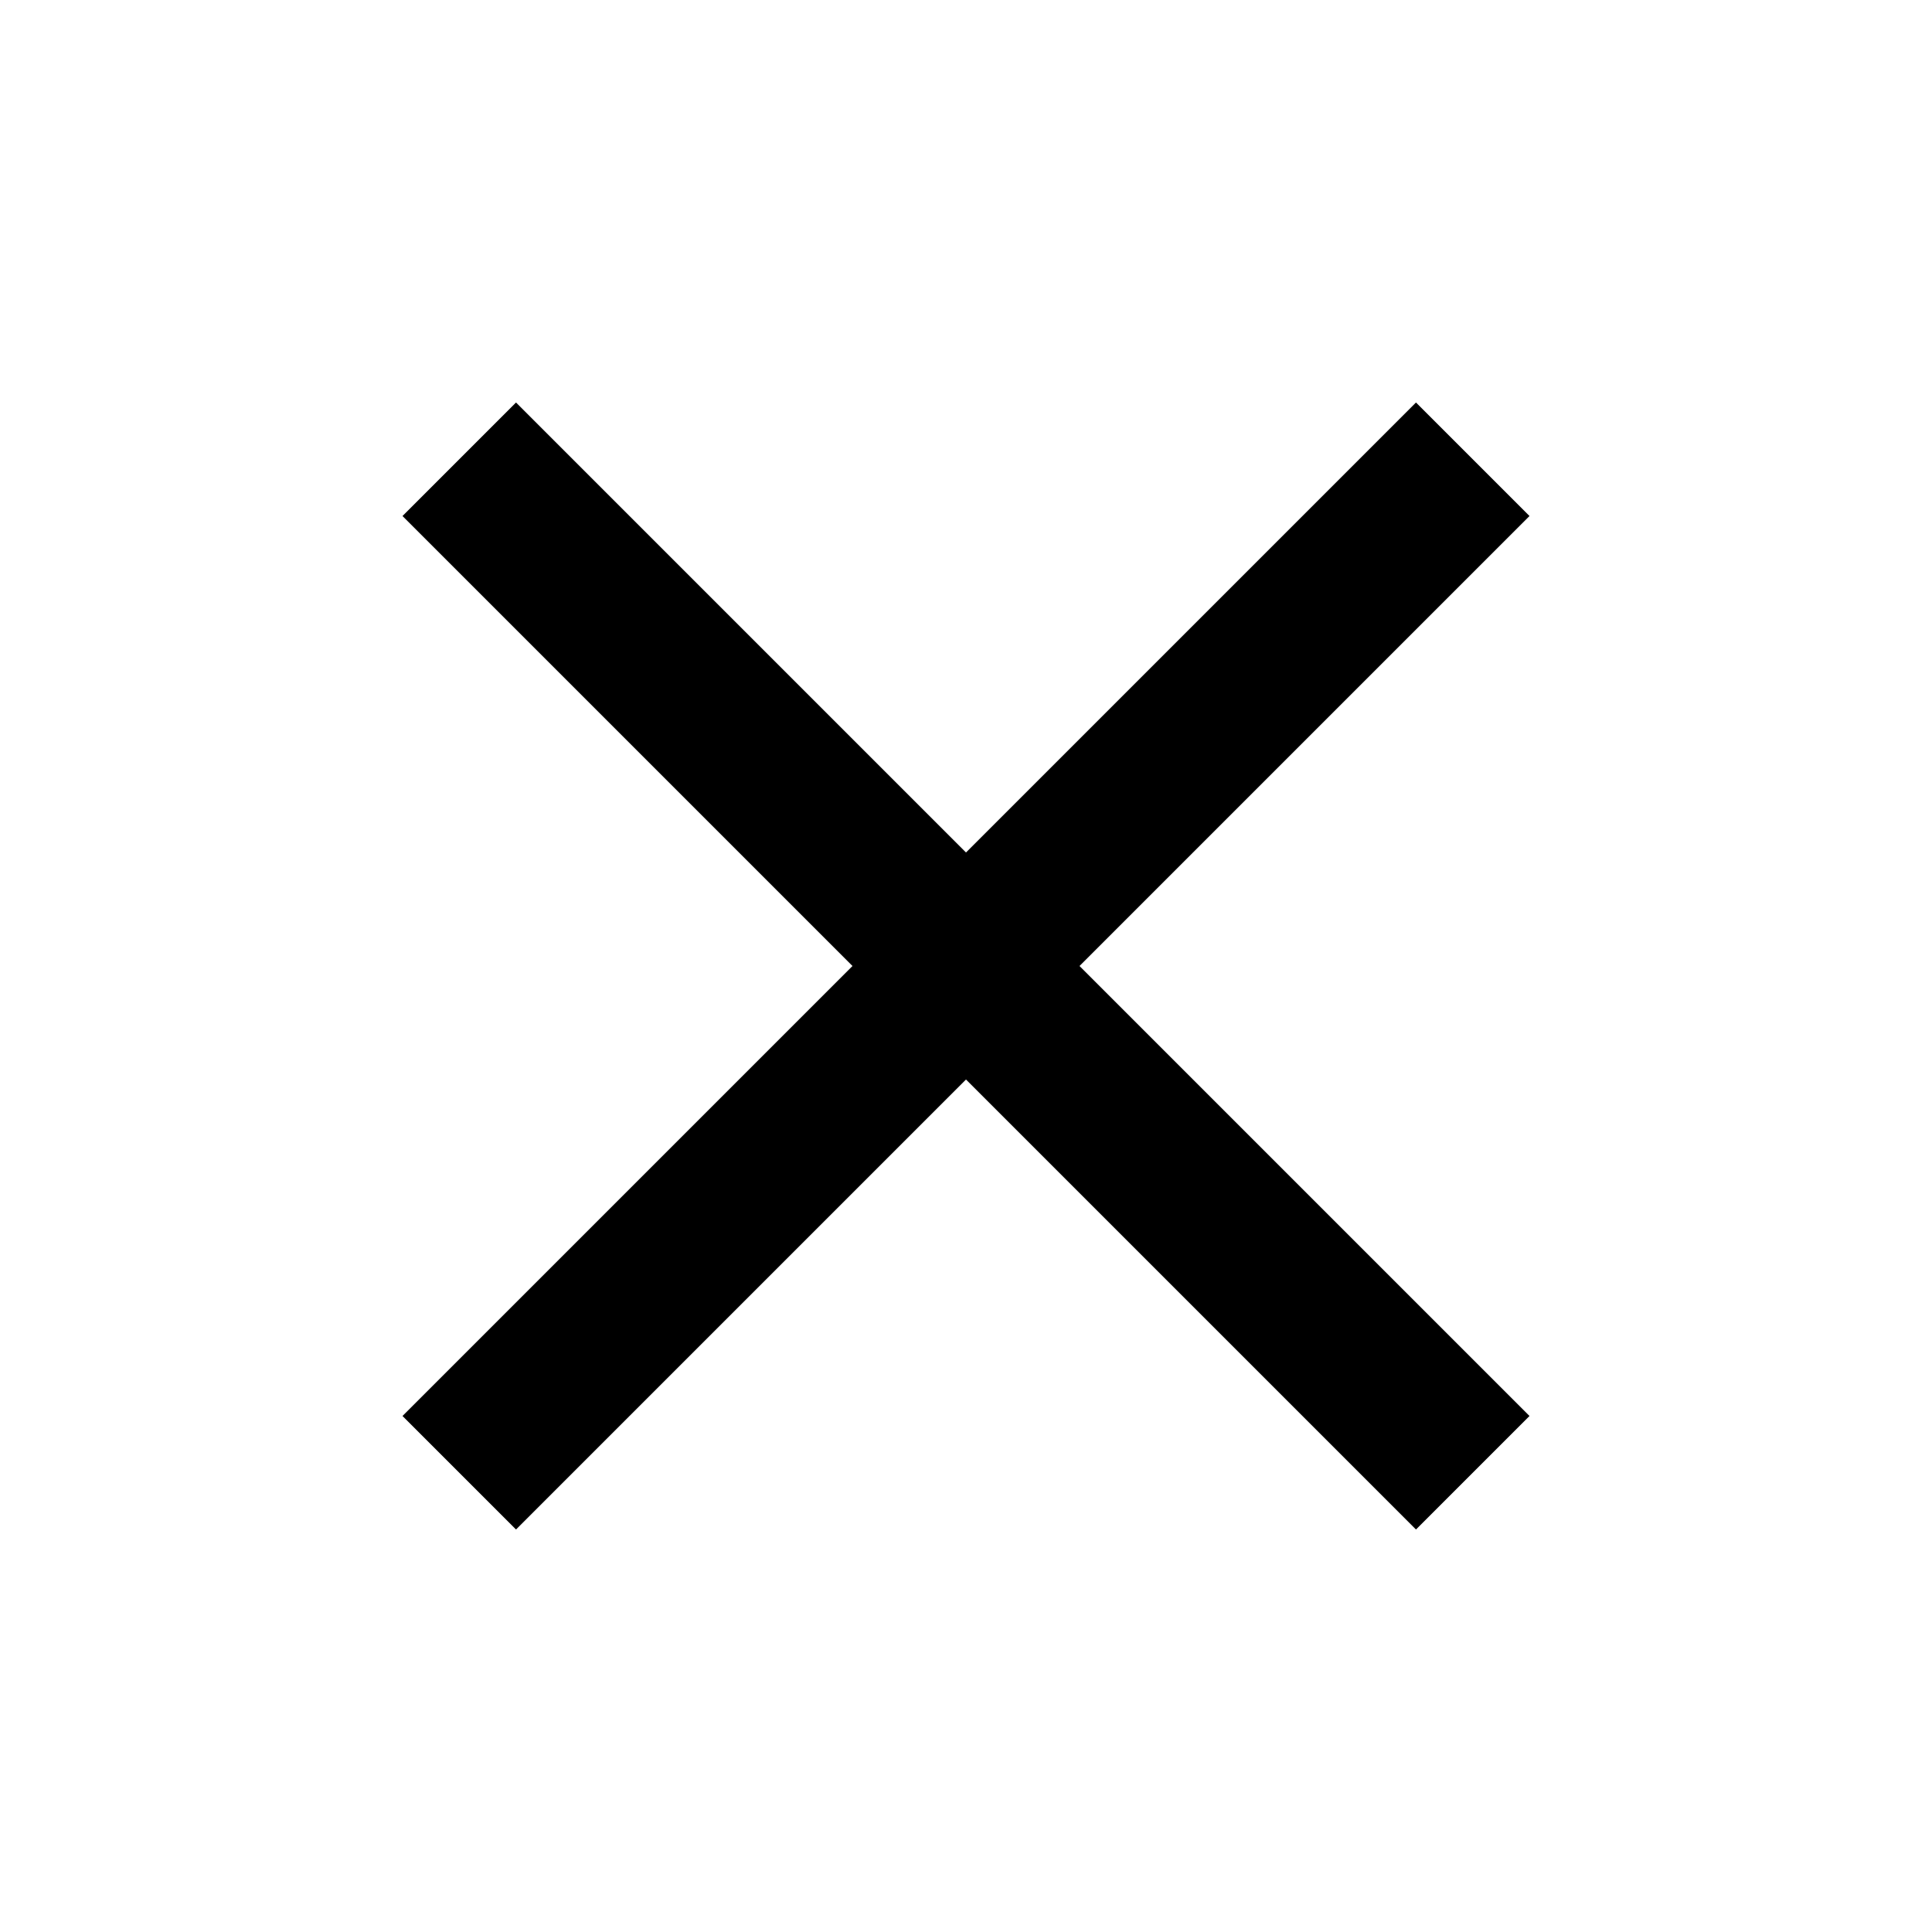
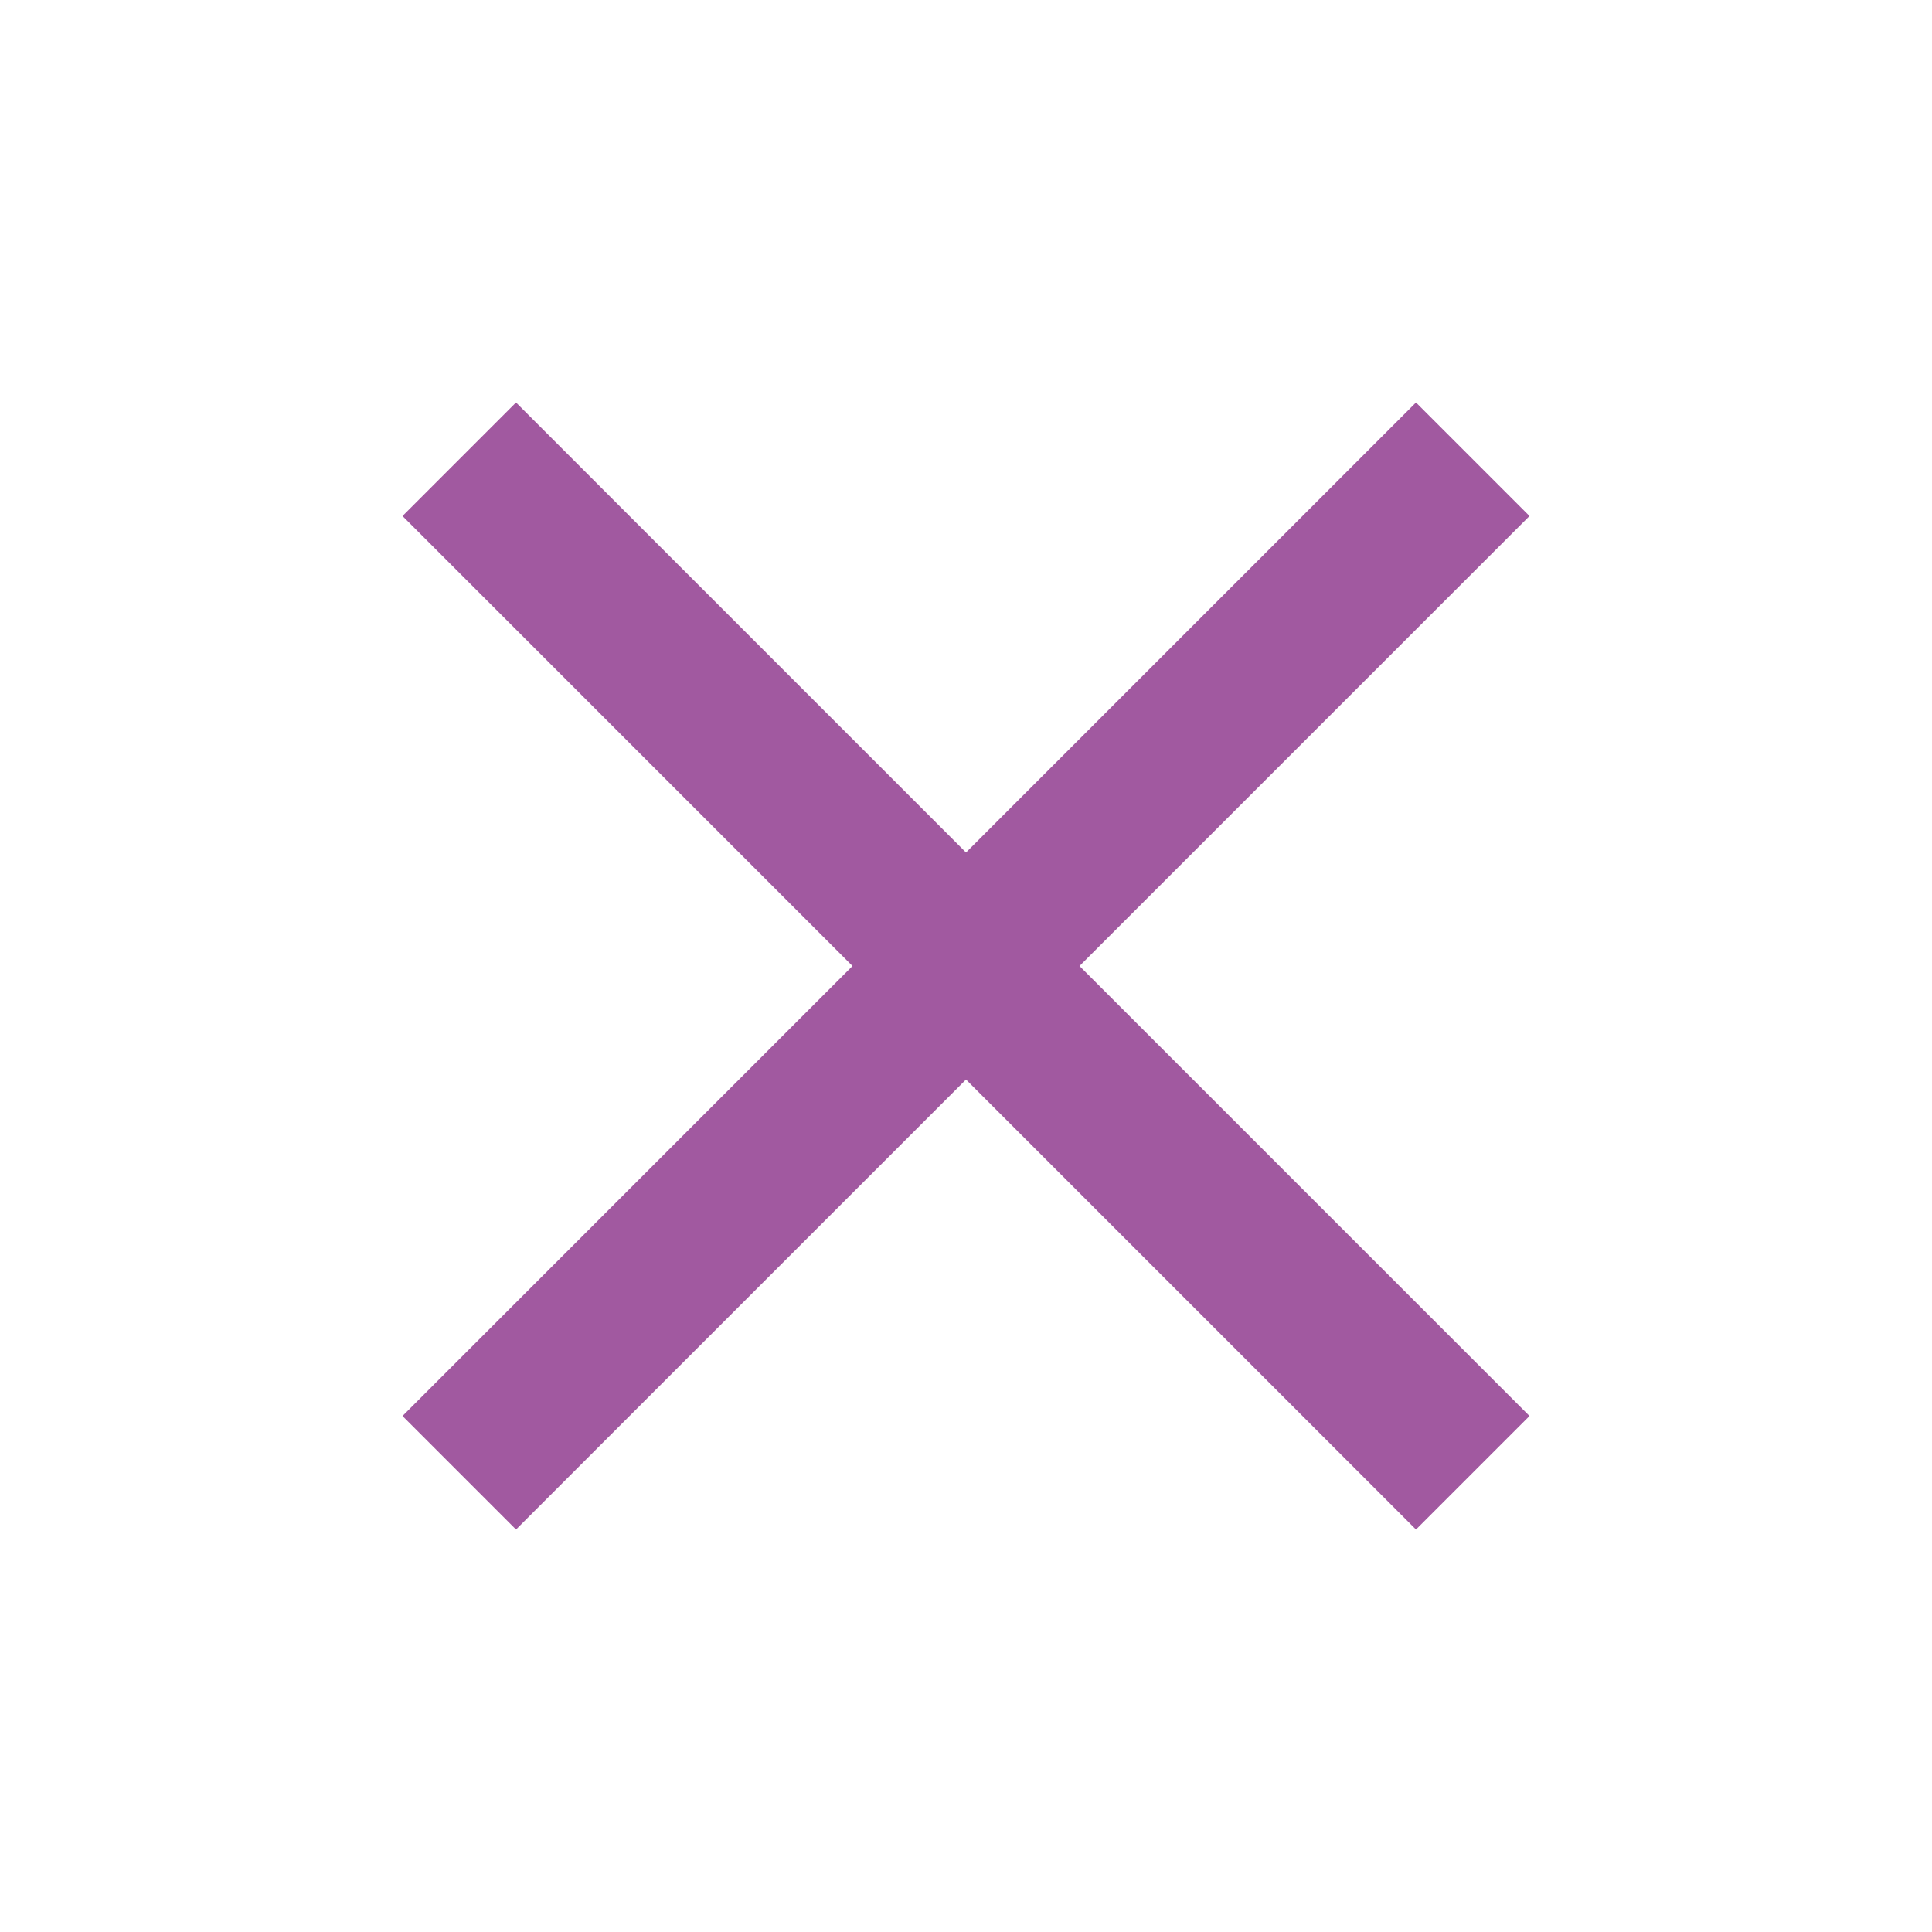
- <svg xmlns="http://www.w3.org/2000/svg" height="24px" viewBox="0 0 24 24" width="24px" fill="#000000">
+ <svg xmlns="http://www.w3.org/2000/svg" height="24px" viewBox="0 0 24 24" width="24px" fill="#a159a0">
  <path d="M0 0h24v24H0V0z" fill="none" />
  <path d="M19 6.41L17.59 5 12 10.59 6.41 5 5 6.41 10.59 12 5 17.59 6.41 19 12 13.41 17.59 19 19 17.59 13.41 12 19 6.41z" />
</svg>
